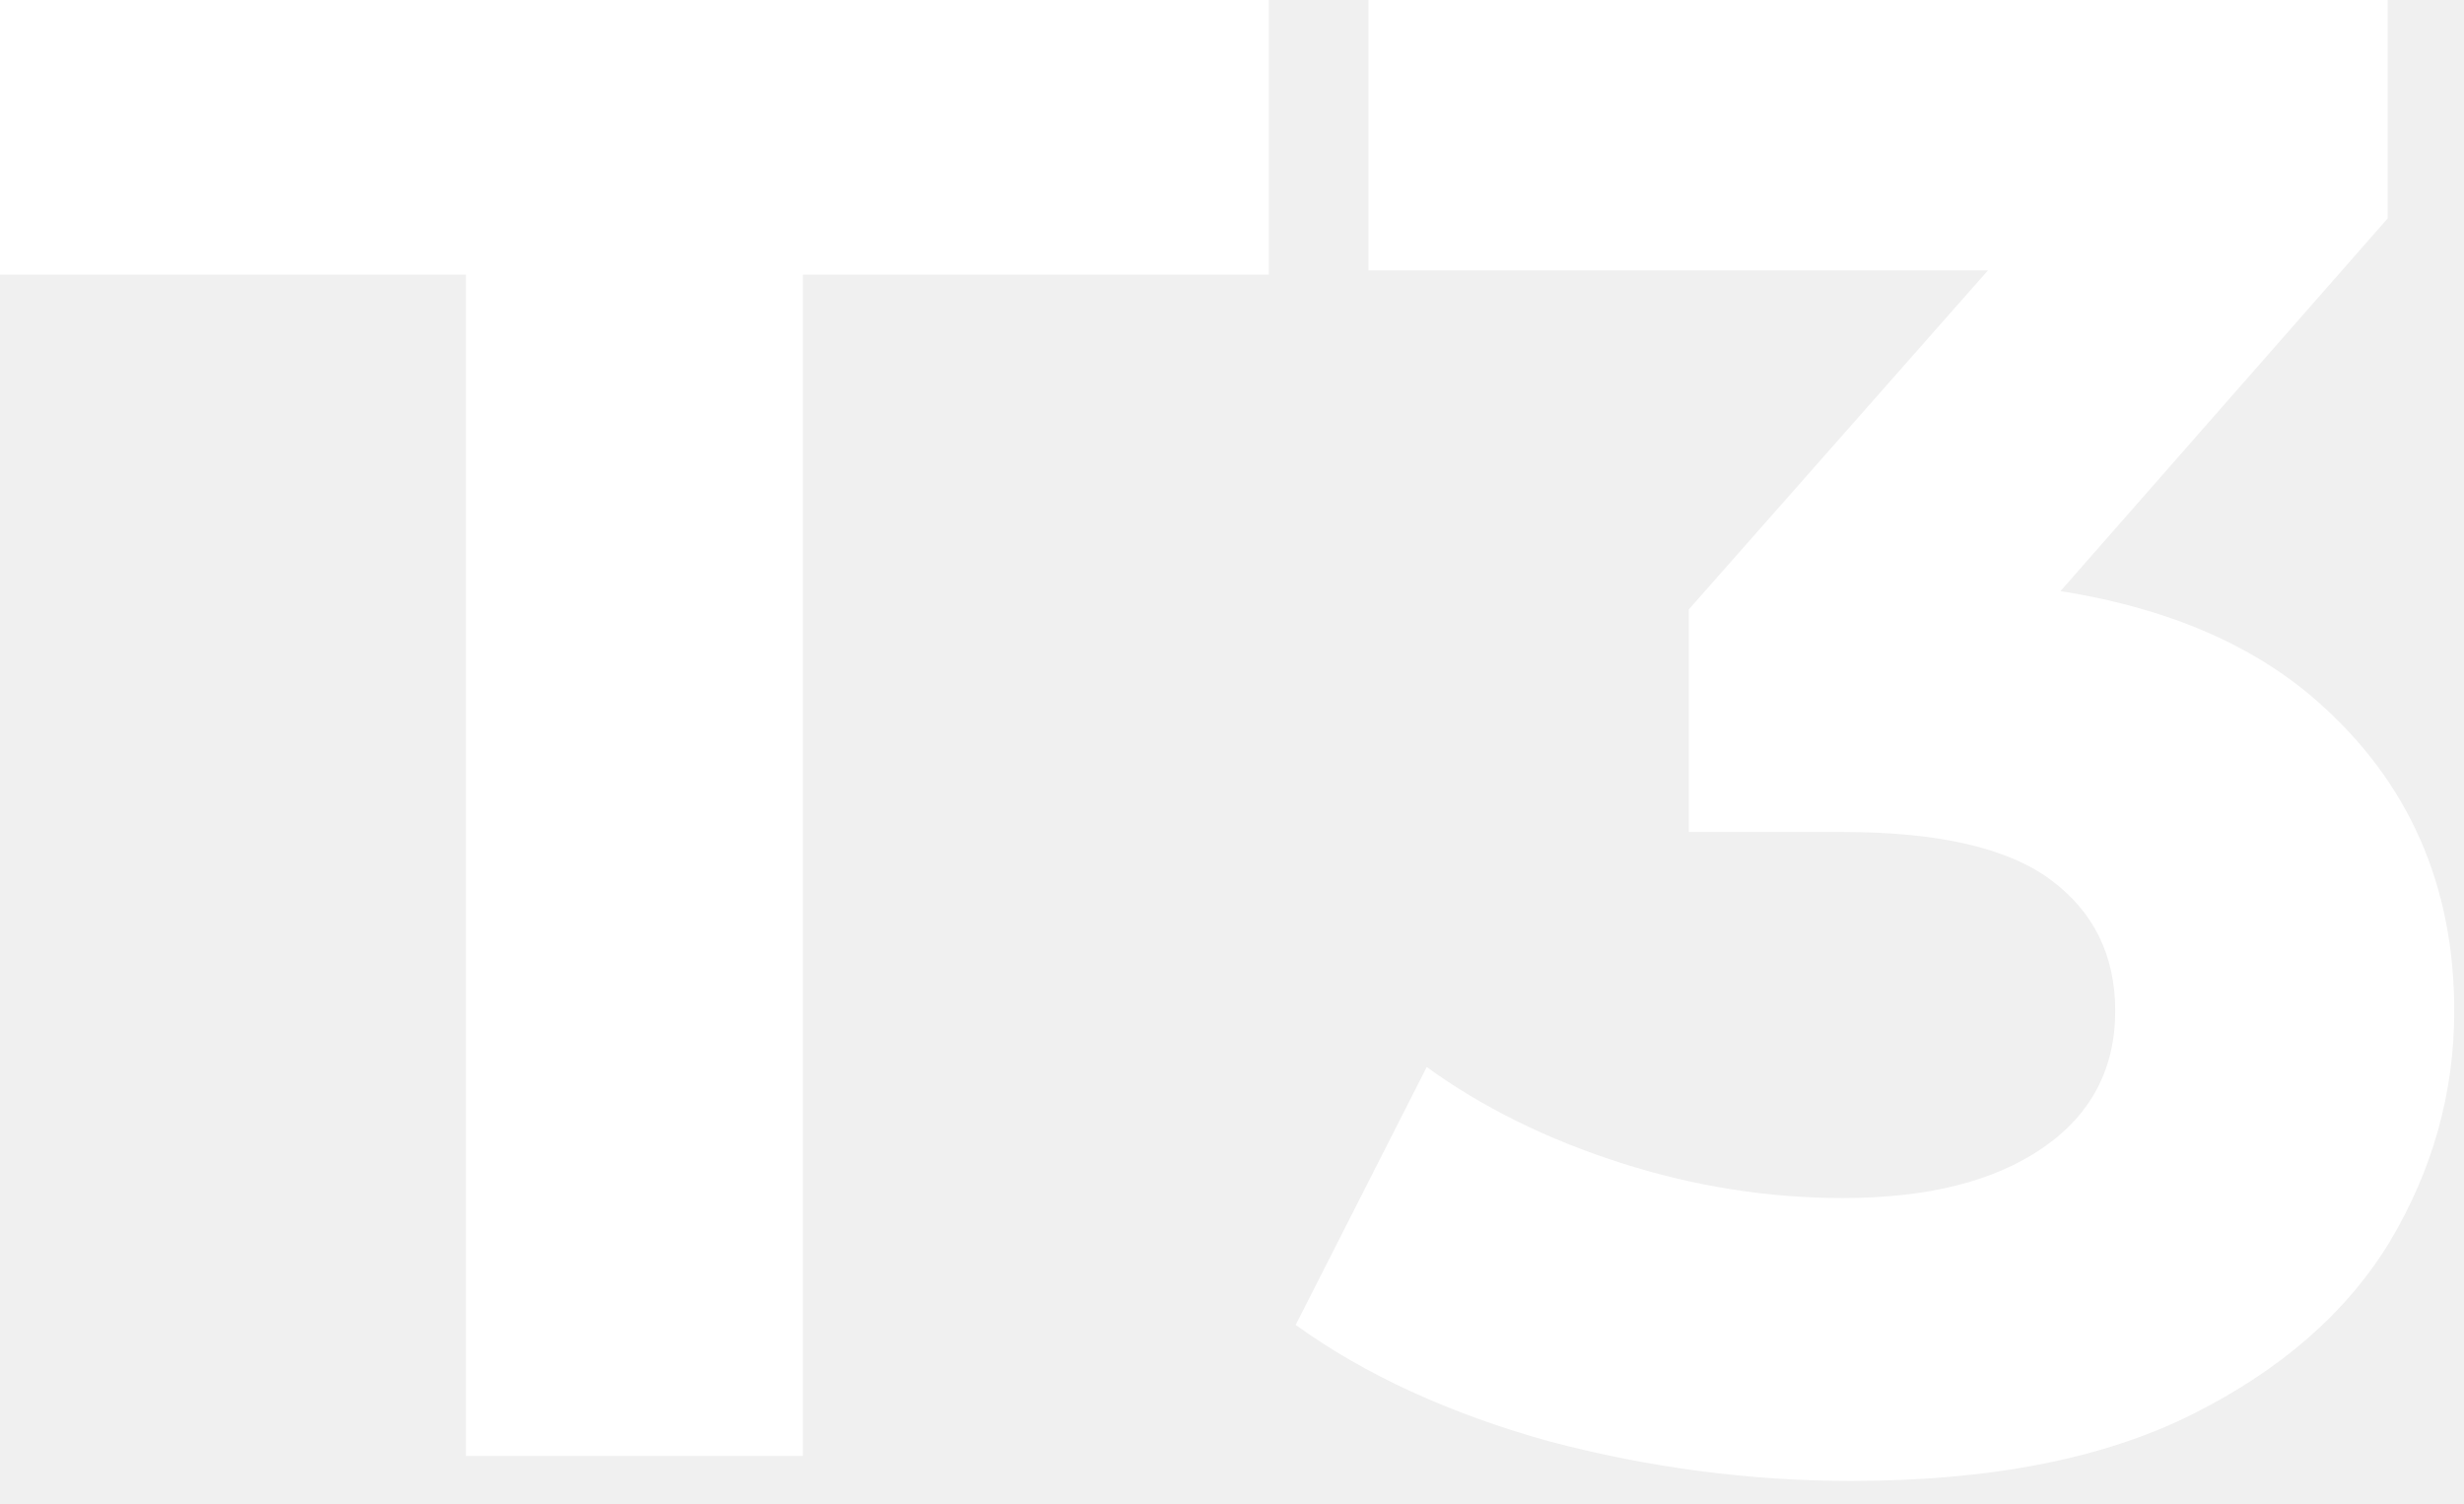
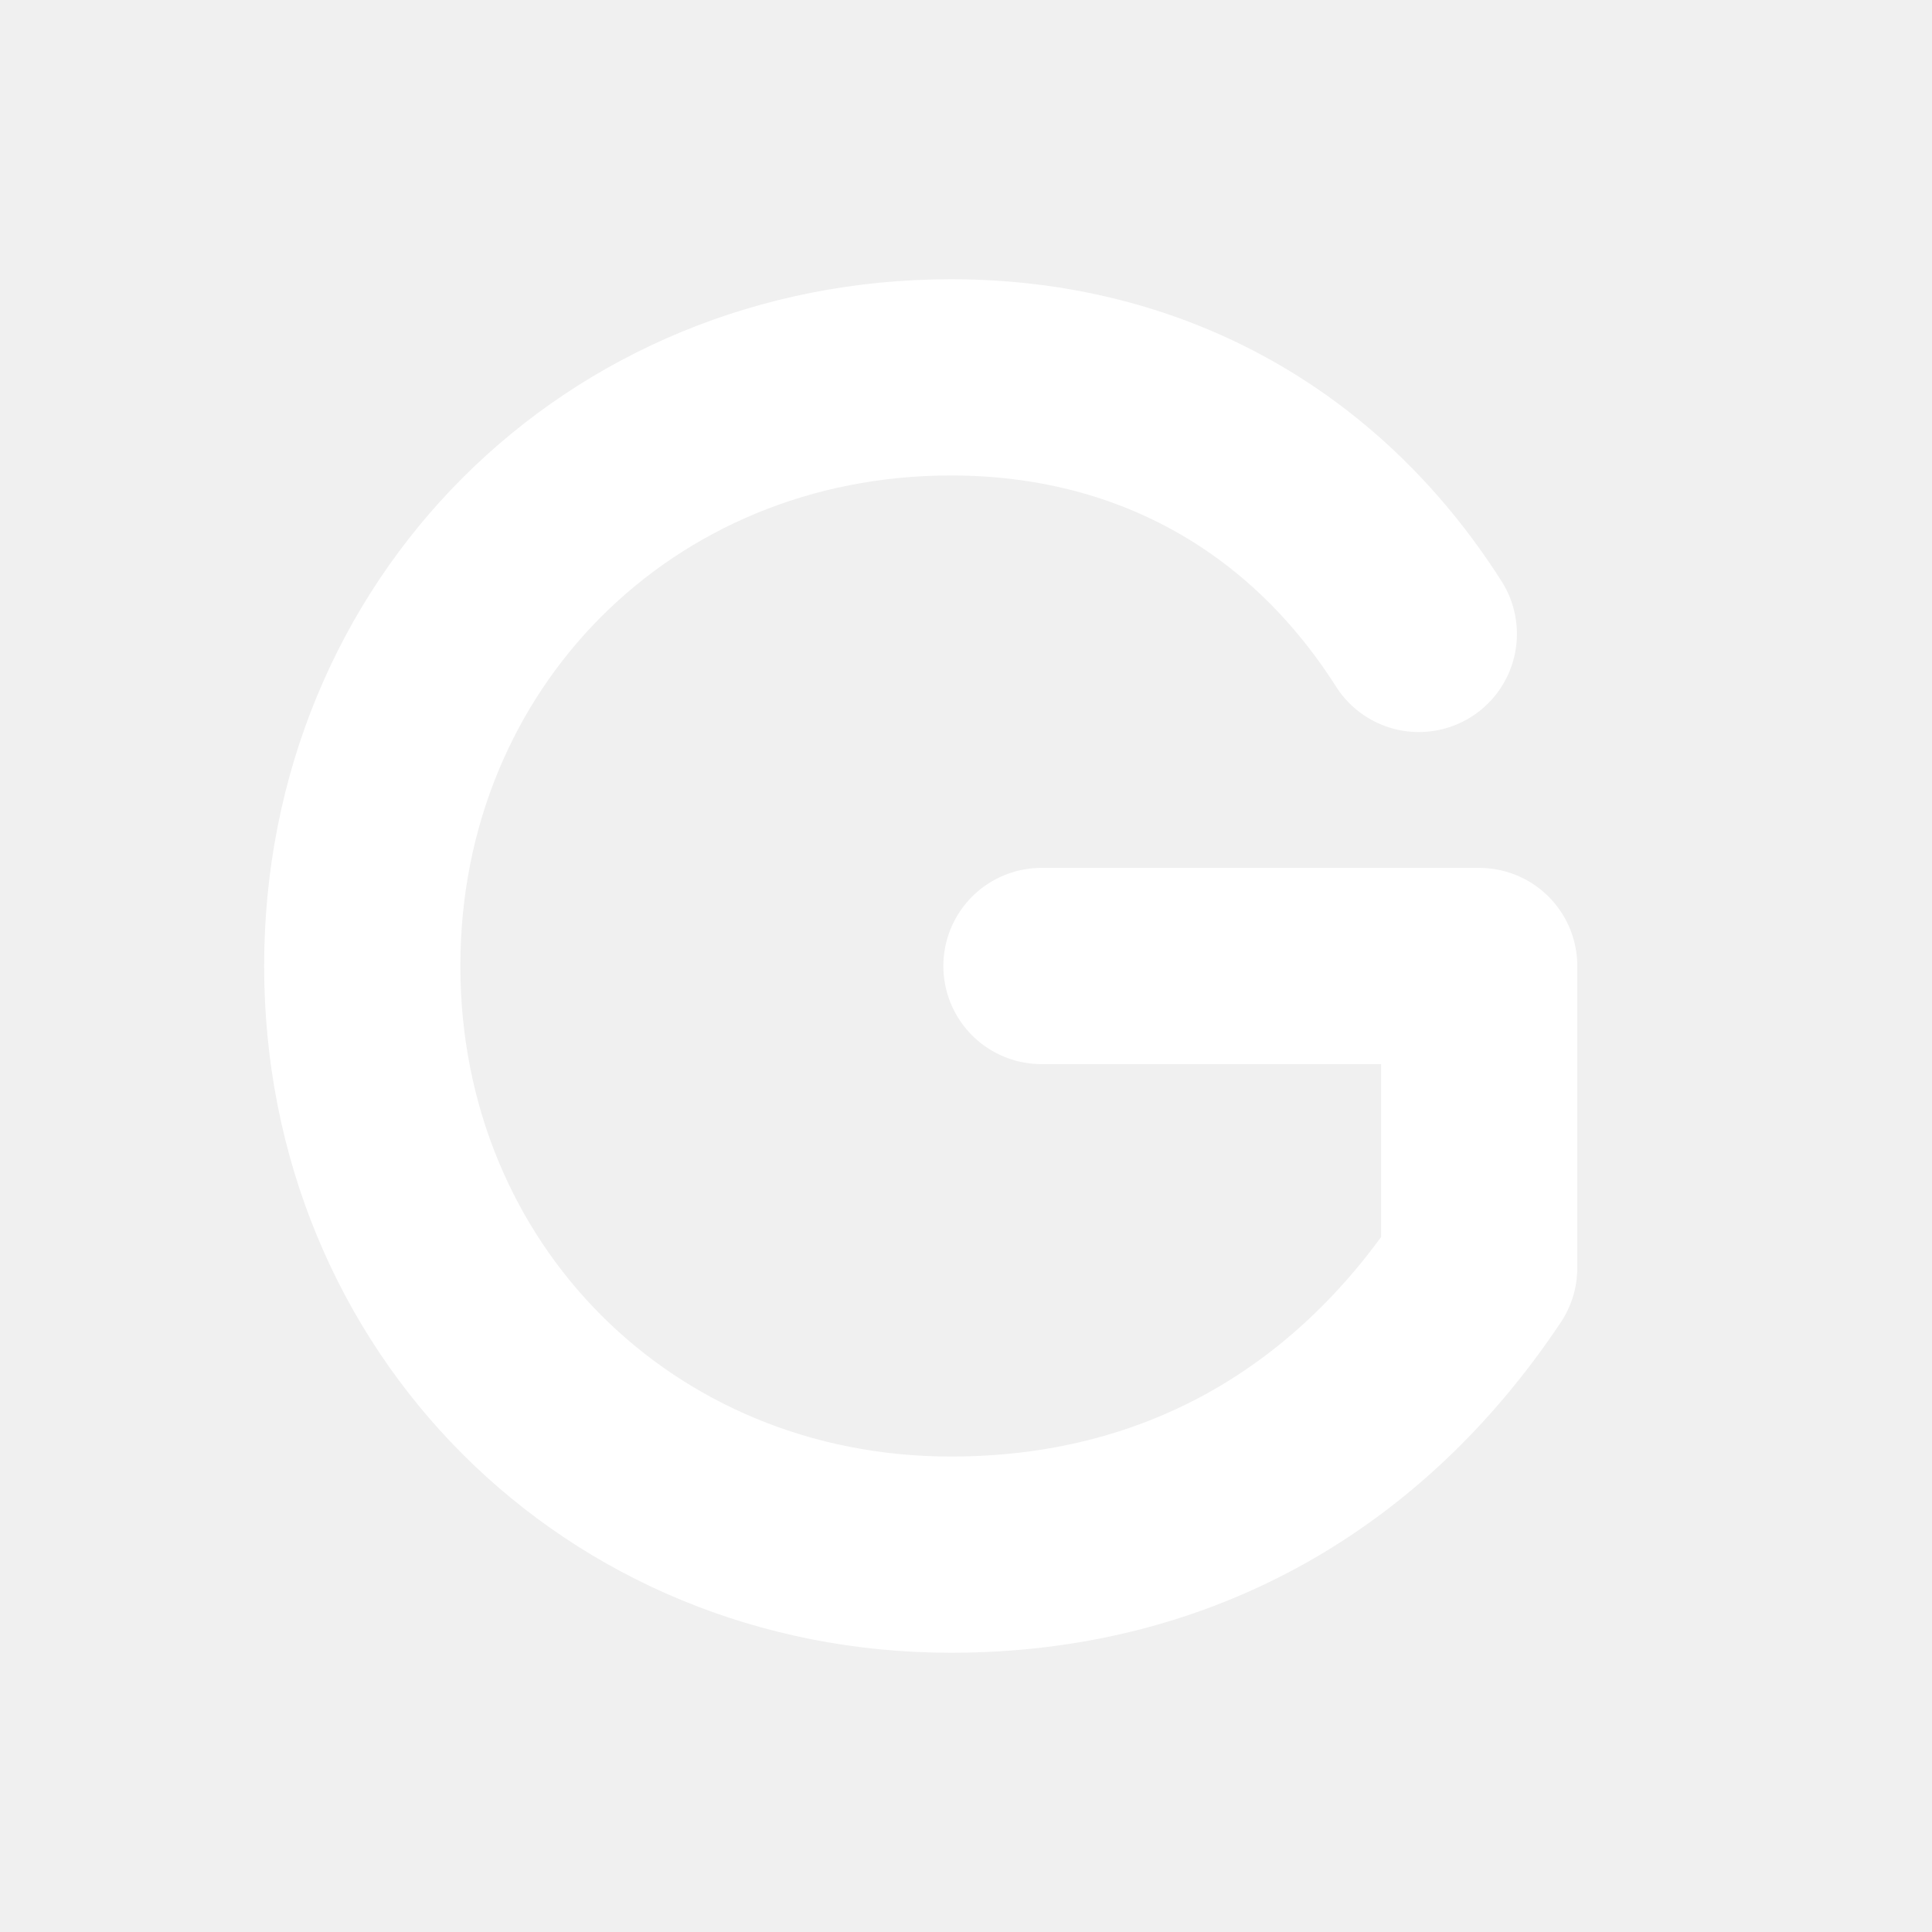
- <svg xmlns="http://www.w3.org/2000/svg" width="77" height="47" viewBox="0 0 77 47" fill="none">
-   <path d="M14.56 45.5V8.58H1.69082e-06V-3.09944e-06H39.65V8.58H25.09V45.5H14.56ZM57.845 46.28C54.682 46.28 51.54 45.868 48.42 45.045C45.3 44.178 42.657 42.965 40.49 41.405L44.585 33.345C46.319 34.602 48.334 35.598 50.63 36.335C52.927 37.072 55.245 37.44 57.585 37.44C60.229 37.44 62.309 36.92 63.825 35.88C65.342 34.84 66.1 33.41 66.1 31.59C66.1 29.857 65.429 28.492 64.085 27.495C62.742 26.498 60.575 26 57.585 26H52.775V19.045L65.45 4.68L66.62 8.45H42.765V-3.09944e-06H74.615V6.825L62.005 21.19L56.675 18.135H59.73C65.32 18.135 69.545 19.392 72.405 21.905C75.265 24.418 76.695 27.647 76.695 31.59C76.695 34.147 76.024 36.552 74.68 38.805C73.337 41.015 71.279 42.813 68.505 44.2C65.732 45.587 62.179 46.28 57.845 46.28Z" fill="white" />
+ <svg xmlns="http://www.w3.org/2000/svg" width="128" height="128" viewBox="0 0 128 128" fill="none">
+   <path d="M94 42C87 31 76 25 63 25C41 25 24 42 24 64C24 86 41 103 63 103C78 103 90 96 98 84V64H69" stroke="white" stroke-width="13" stroke-linecap="round" stroke-linejoin="round" />
</svg>
